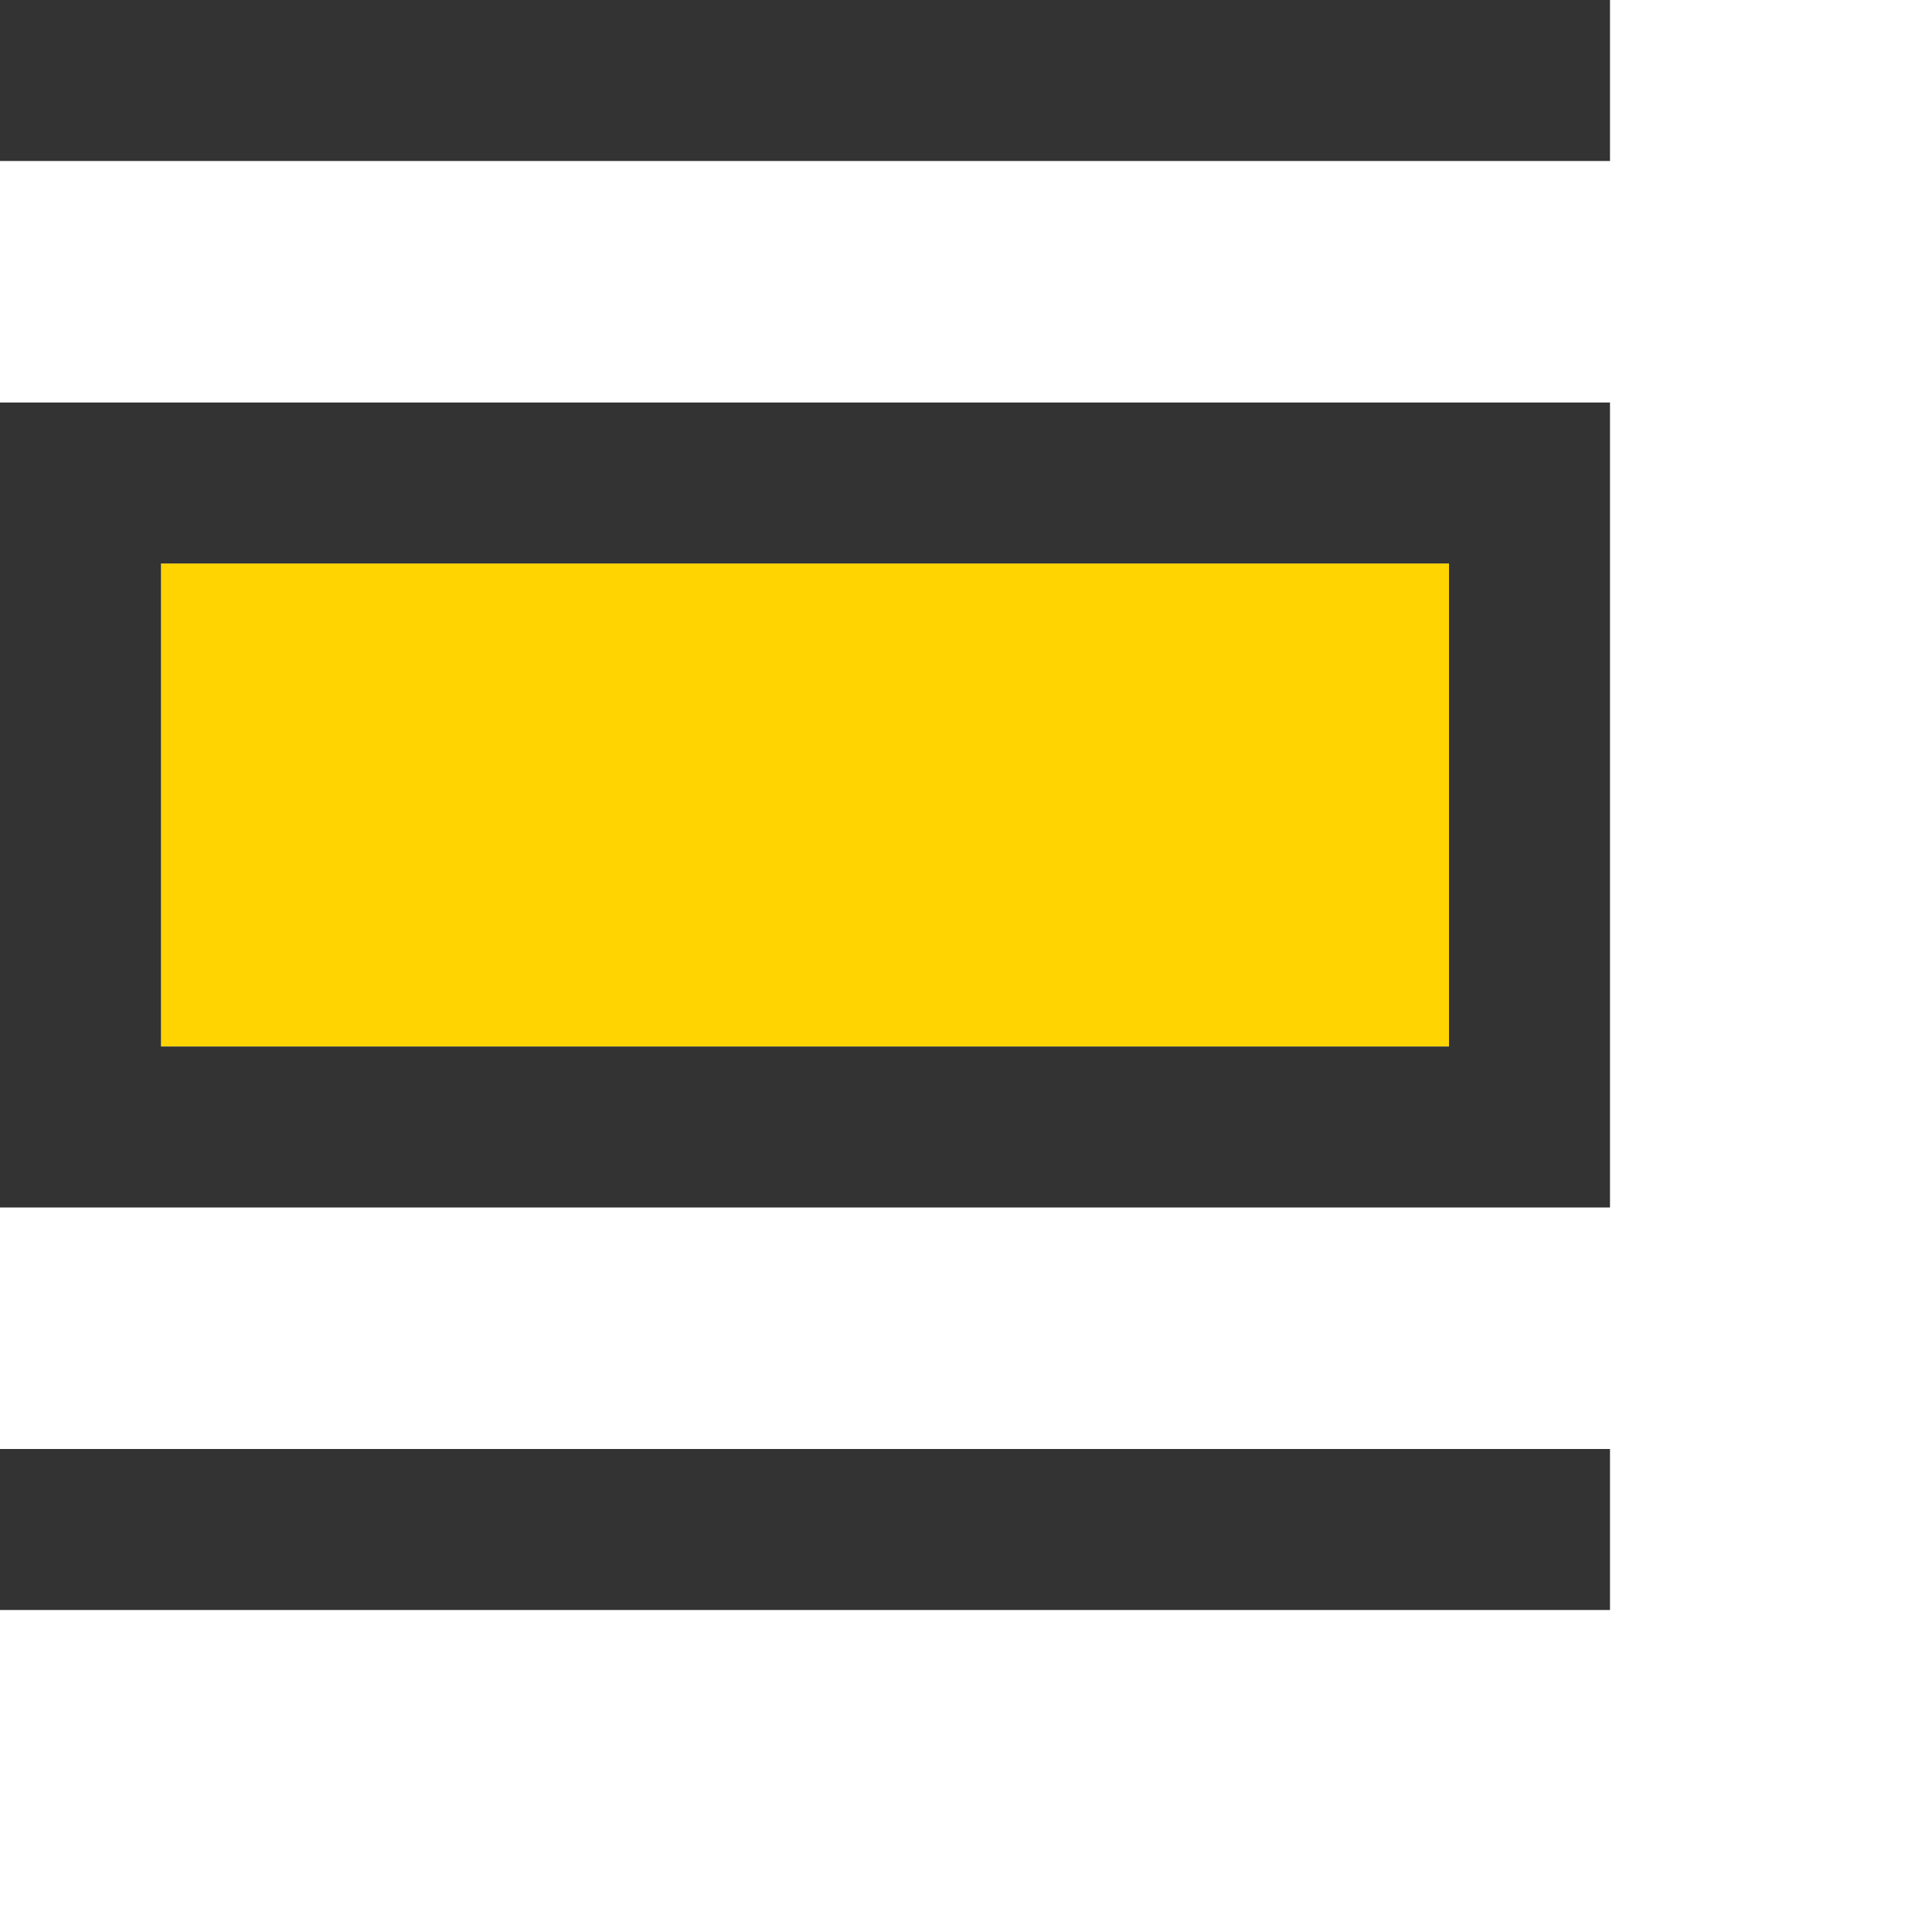
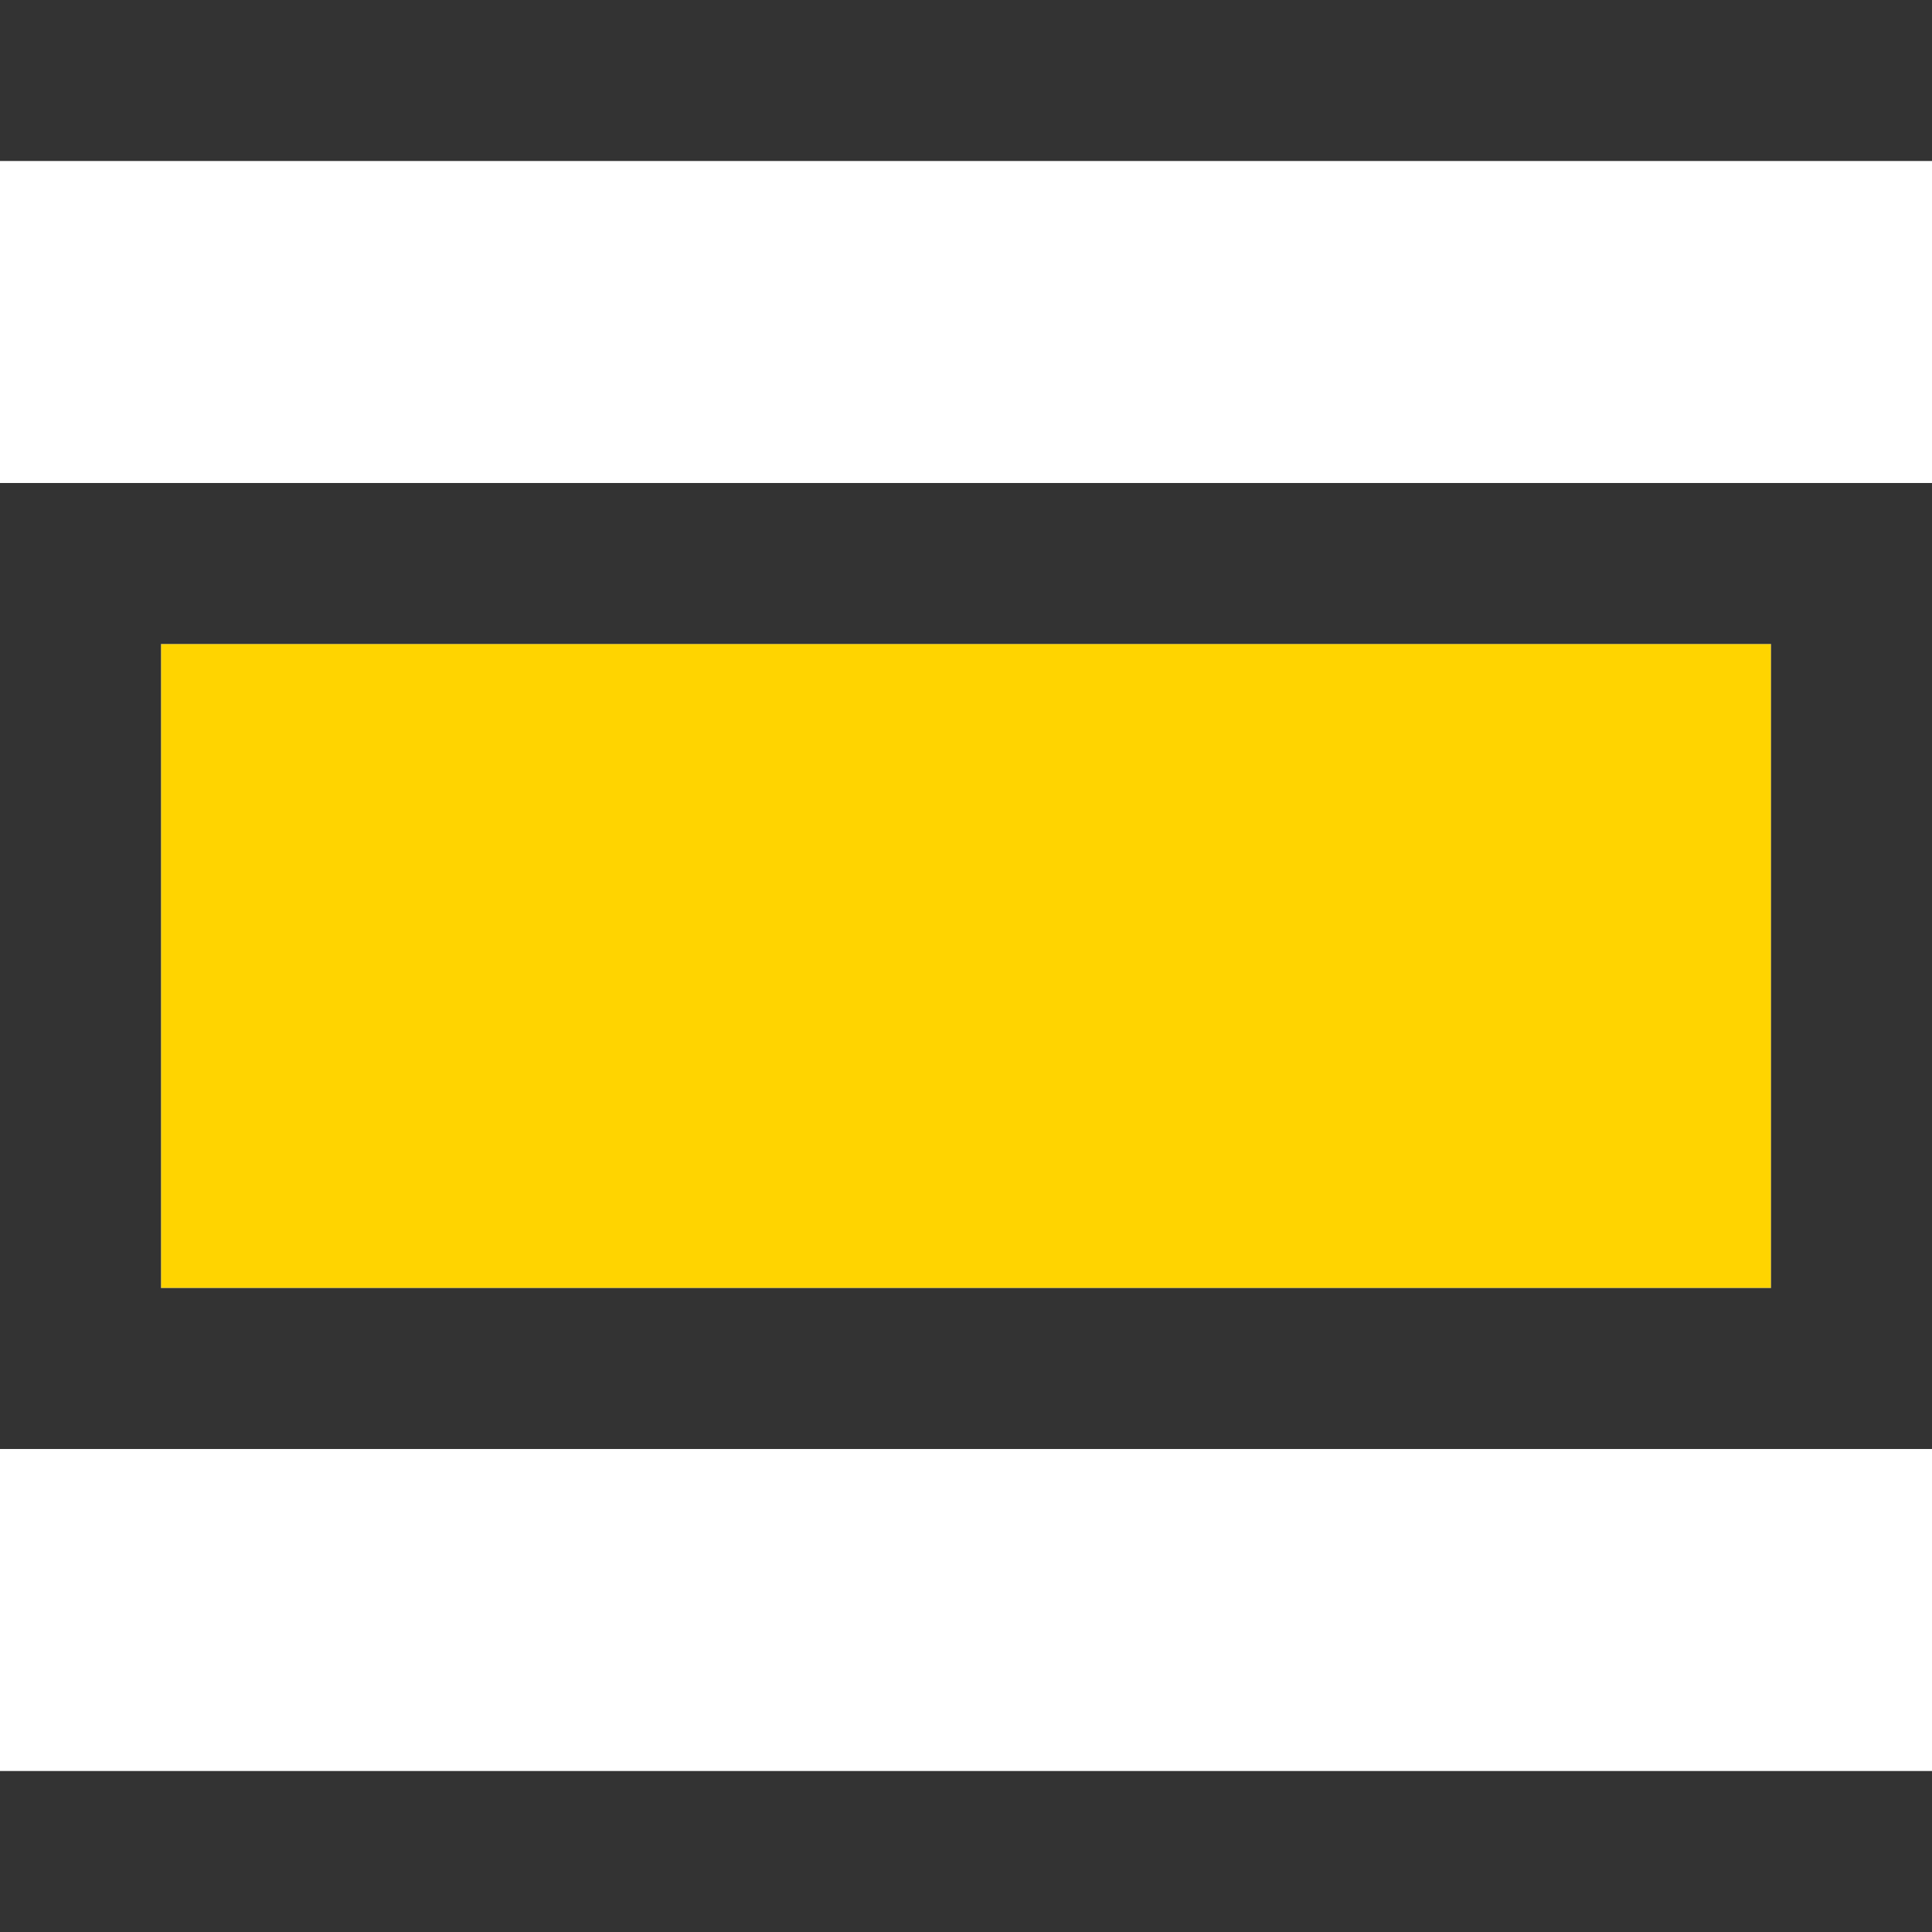
- <svg xmlns="http://www.w3.org/2000/svg" viewBox="0 0 24 24" width="24" height="24">
-   <path fill="#333" d="M0 0H20V2H0z" />
-   <path fill="#333" d="M0 18H20V20H0z" />
-   <path fill="#ffd400" d="M2 7H18V13H2z" />
-   <path d="M0 15h20V5H0zm2-8h16v6H2z" fill="#333" />
+ <svg xmlns="http://www.w3.org/2000/svg" width="24" height="24" viewBox="0 0 24 24">
+   <g id="Layer_2" data-name="Layer 2">
+     <g id="V2_-_ACCORDION" data-name="V2 - ACCORDION">
+       <g>
+         <rect width="24" height="2" style="fill: #333" />
+         <g>
+           <rect x="2" y="8" width="20" height="8" style="fill: #ffd400" />
+           <path d="M22,8v8H2V8H22m2-2H0V18H24V6Z" style="fill: #333" />
+         </g>
+         <rect y="22" width="24" height="2" style="fill: #333" />
+       </g>
+     </g>
+   </g>
</svg>
